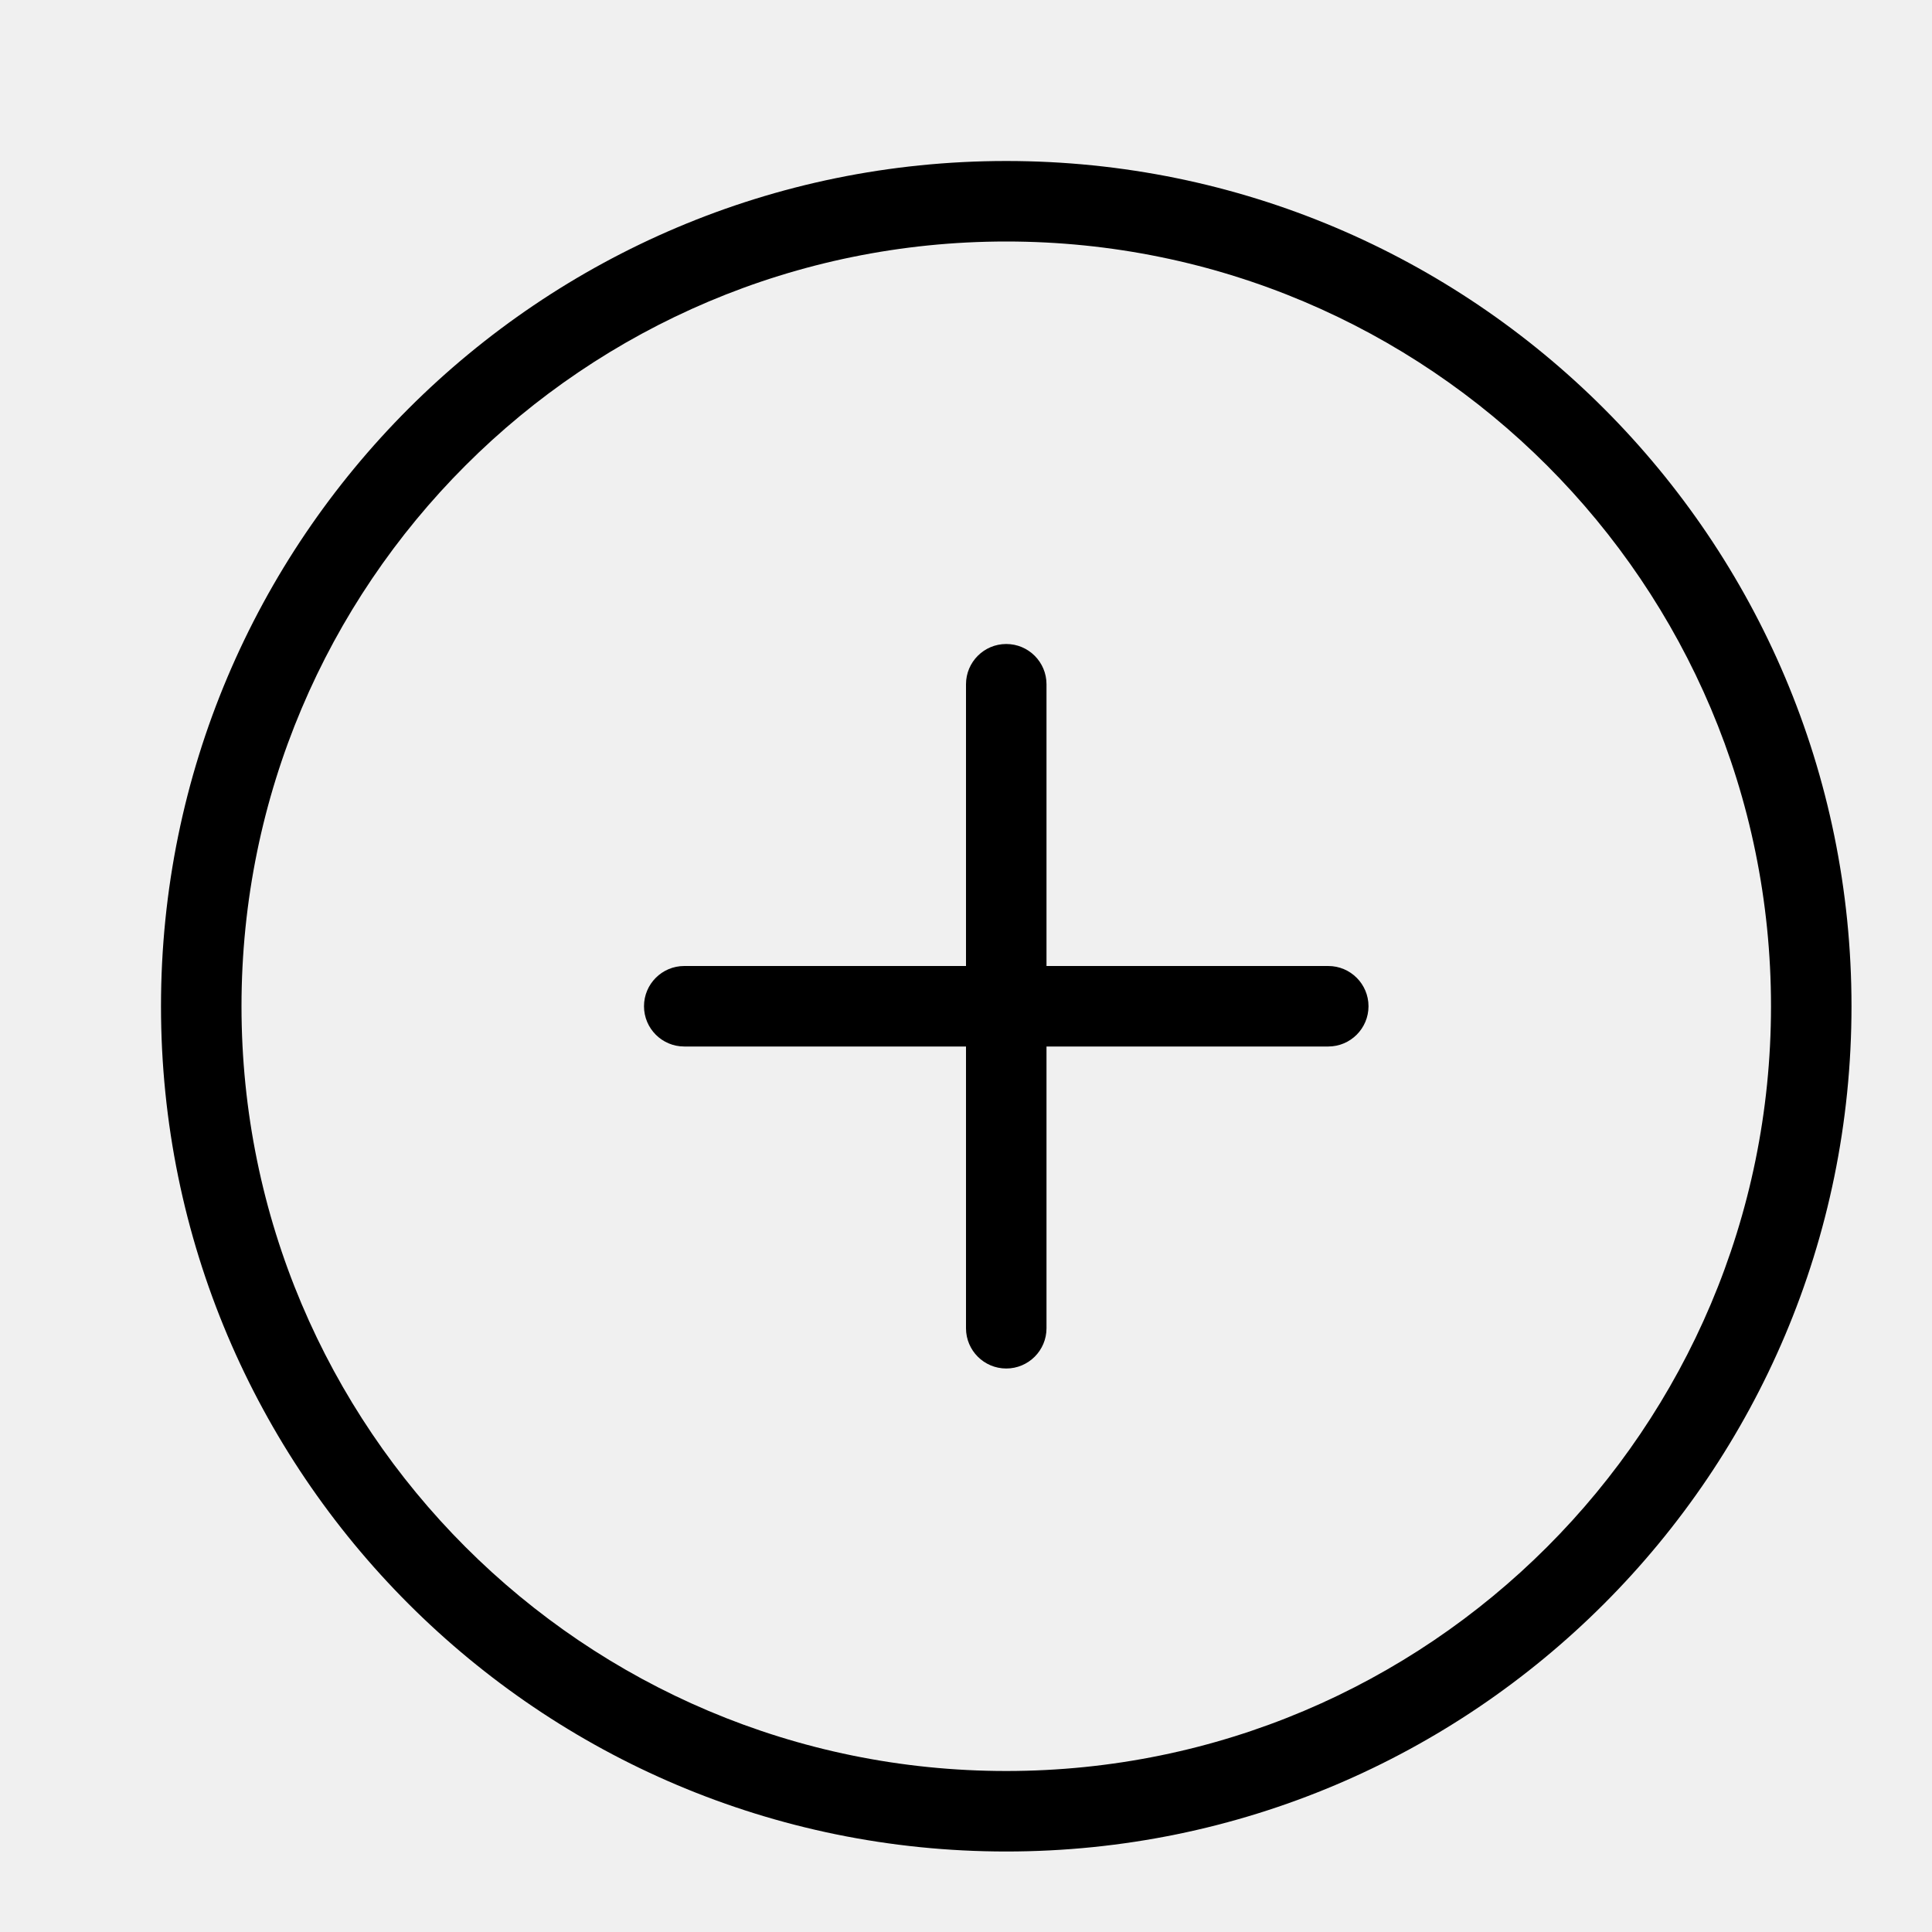
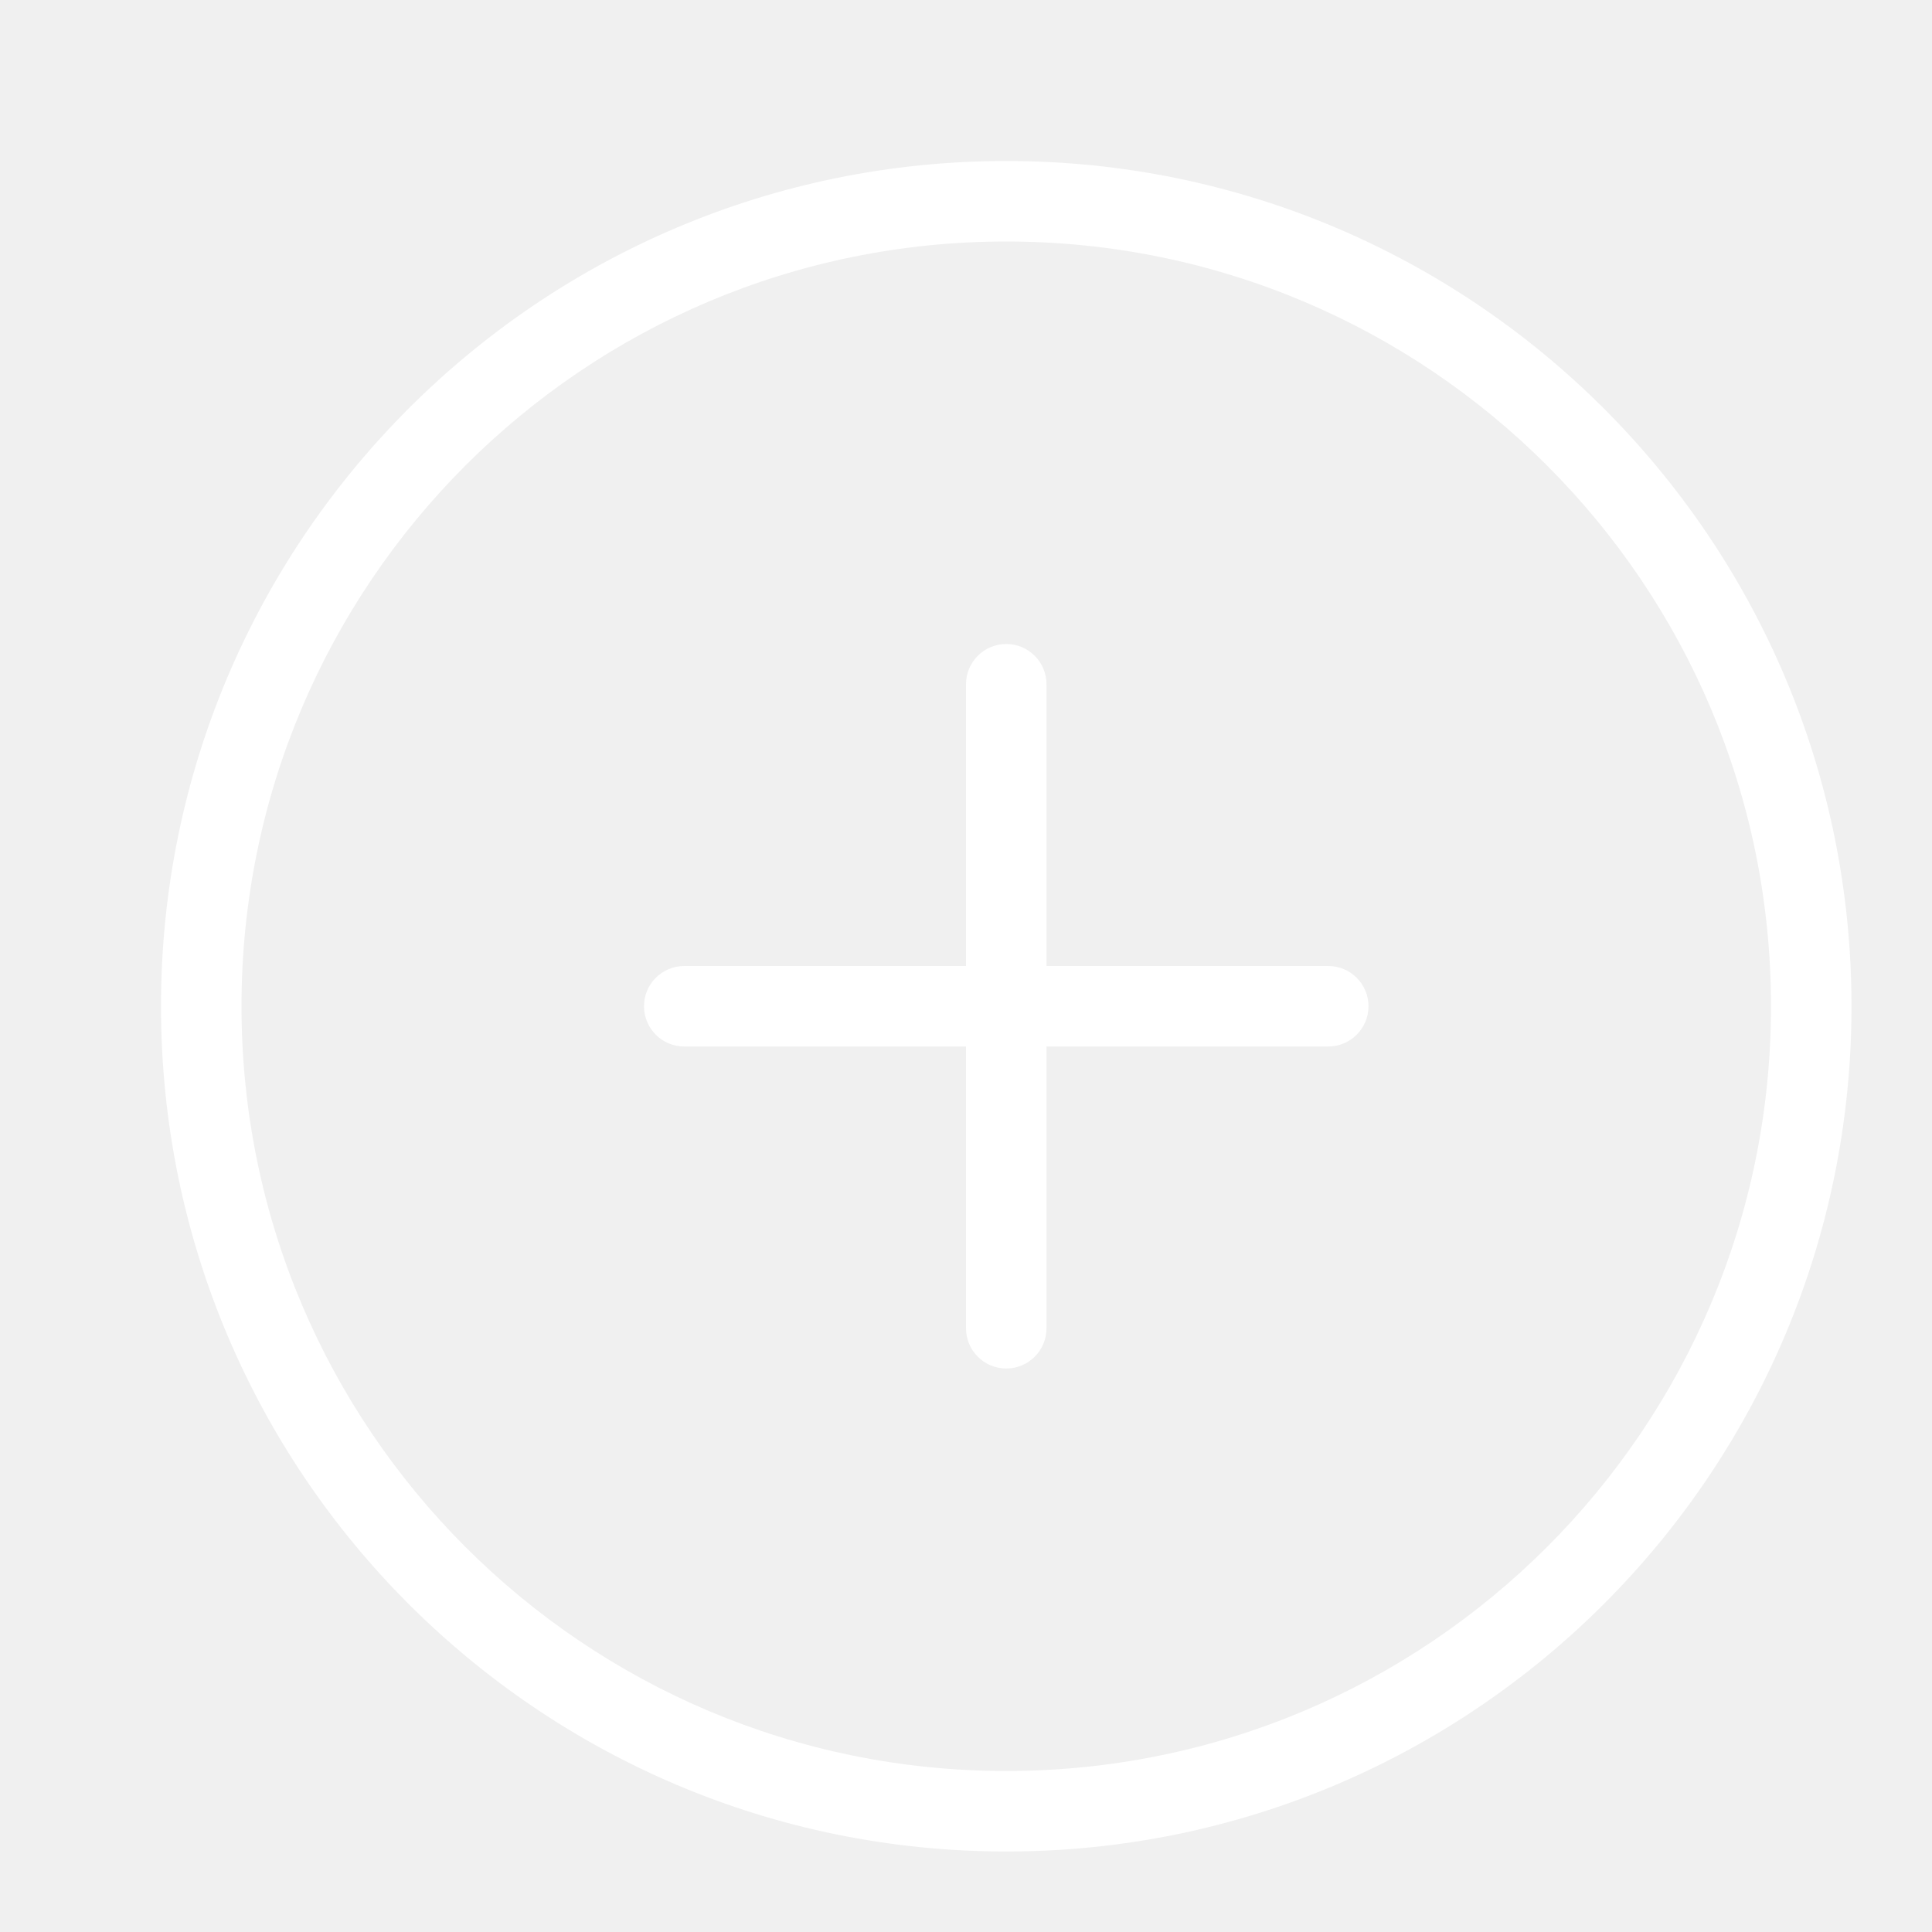
<svg xmlns="http://www.w3.org/2000/svg" width="24" height="24" viewBox="0 0 24 24">
-   <path d="M13,12 L16.5,12 C16.776,12 17,12.224 17,12.5 C17,12.776 16.776,13 16.5,13 L13,13 L13,16.5 C13,16.776 12.776,17 12.5,17 C12.224,17 12,16.776 12,16.5 L12,13 L8.5,13 C8.224,13 8,12.776 8,12.5 C8,12.224 8.224,12 8.5,12 L12,12 L12,8.5 C12,8.224 12.224,8 12.5,8 C12.776,8 13,8.224 13,8.5 L13,12 Z M12.5,23 C6.701,23 2,18.299 2,12.5 C2,6.701 6.701,2 12.5,2 C18.299,2 23,6.701 23,12.5 C23,18.299 18.299,23 12.5,23 Z M12.5,22 C17.747,22 22,17.747 22,12.5 C22,7.253 17.747,3 12.5,3 C7.253,3 3,7.253 3,12.5 C3,17.747 7.253,22 12.5,22 Z" />
+   <path fill="white" d="M13,12 L16.5,12 C16.776,12 17,12.224 17,12.5 C17,12.776 16.776,13 16.5,13 L13,13 L13,16.5 C13,16.776 12.776,17 12.5,17 C12.224,17 12,16.776 12,16.5 L12,13 L8.5,13 C8.224,13 8,12.776 8,12.5 C8,12.224 8.224,12 8.5,12 L12,12 L12,8.5 C12,8.224 12.224,8 12.5,8 C12.776,8 13,8.224 13,8.5 L13,12 Z M12.5,23 C6.701,23 2,18.299 2,12.5 C2,6.701 6.701,2 12.5,2 C18.299,2 23,6.701 23,12.5 C23,18.299 18.299,23 12.5,23 Z M12.5,22 C17.747,22 22,17.747 22,12.5 C22,7.253 17.747,3 12.5,3 C7.253,3 3,7.253 3,12.5 C3,17.747 7.253,22 12.5,22 Z" />
</svg>
